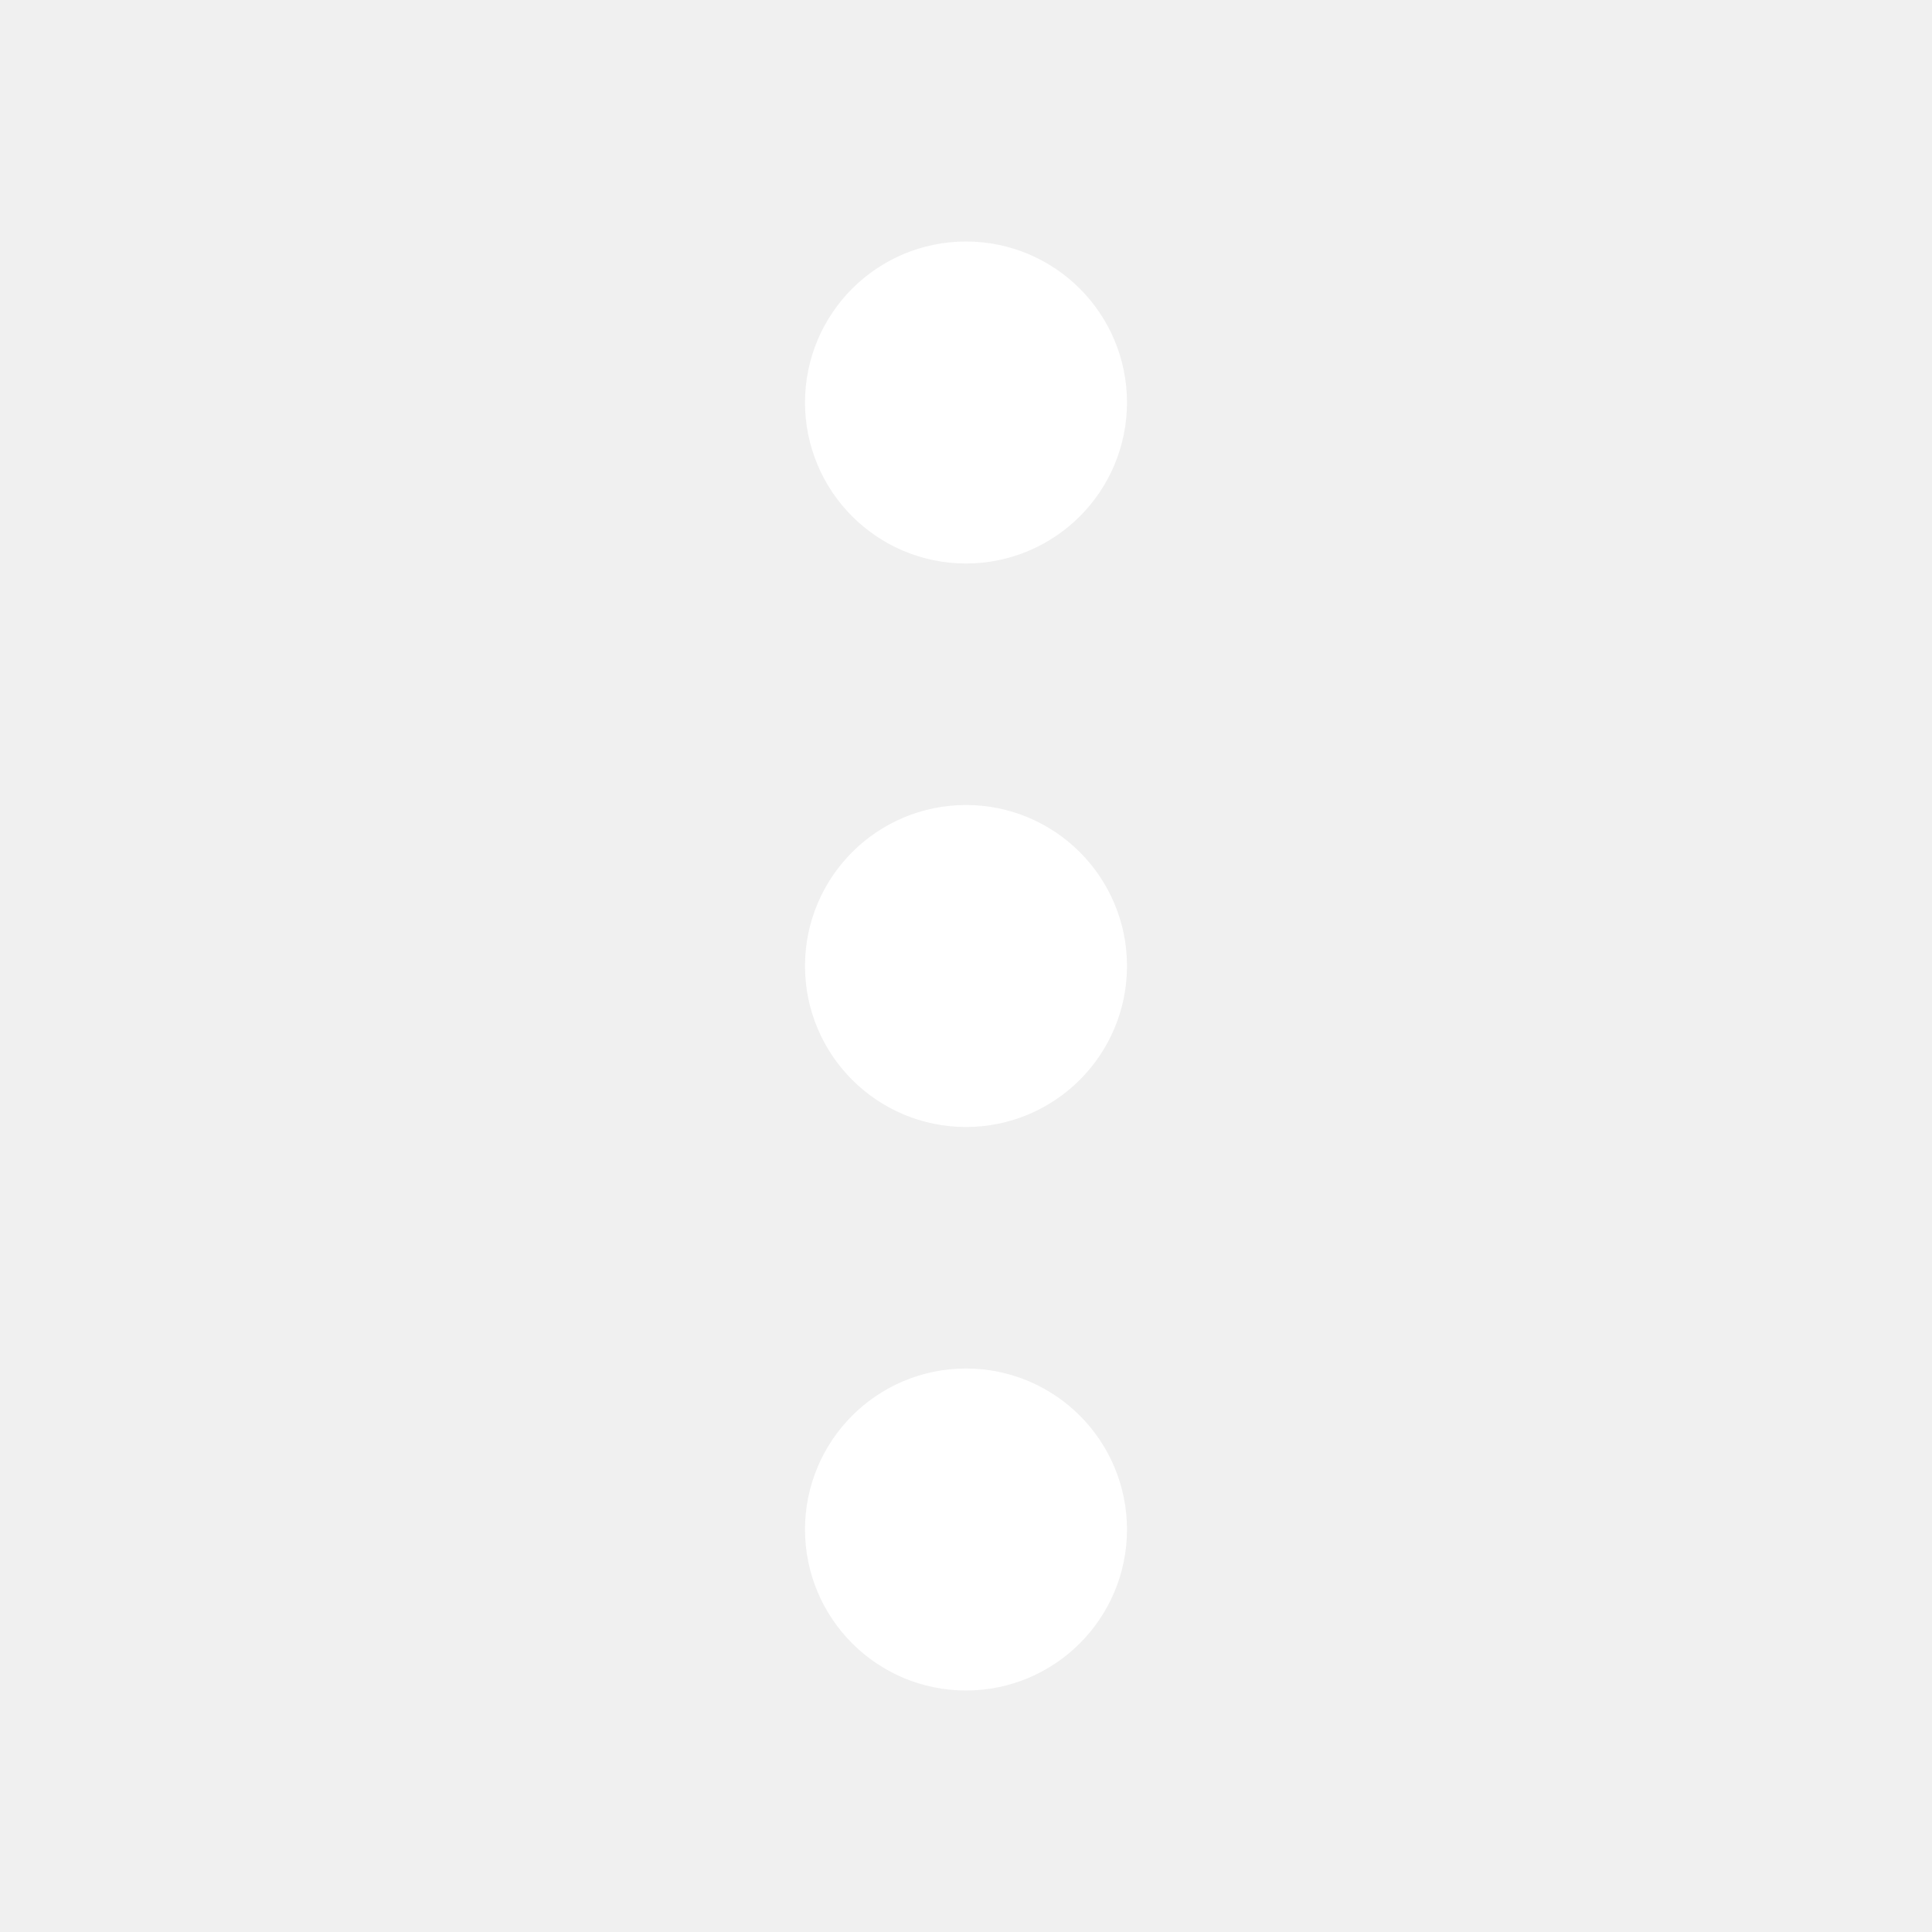
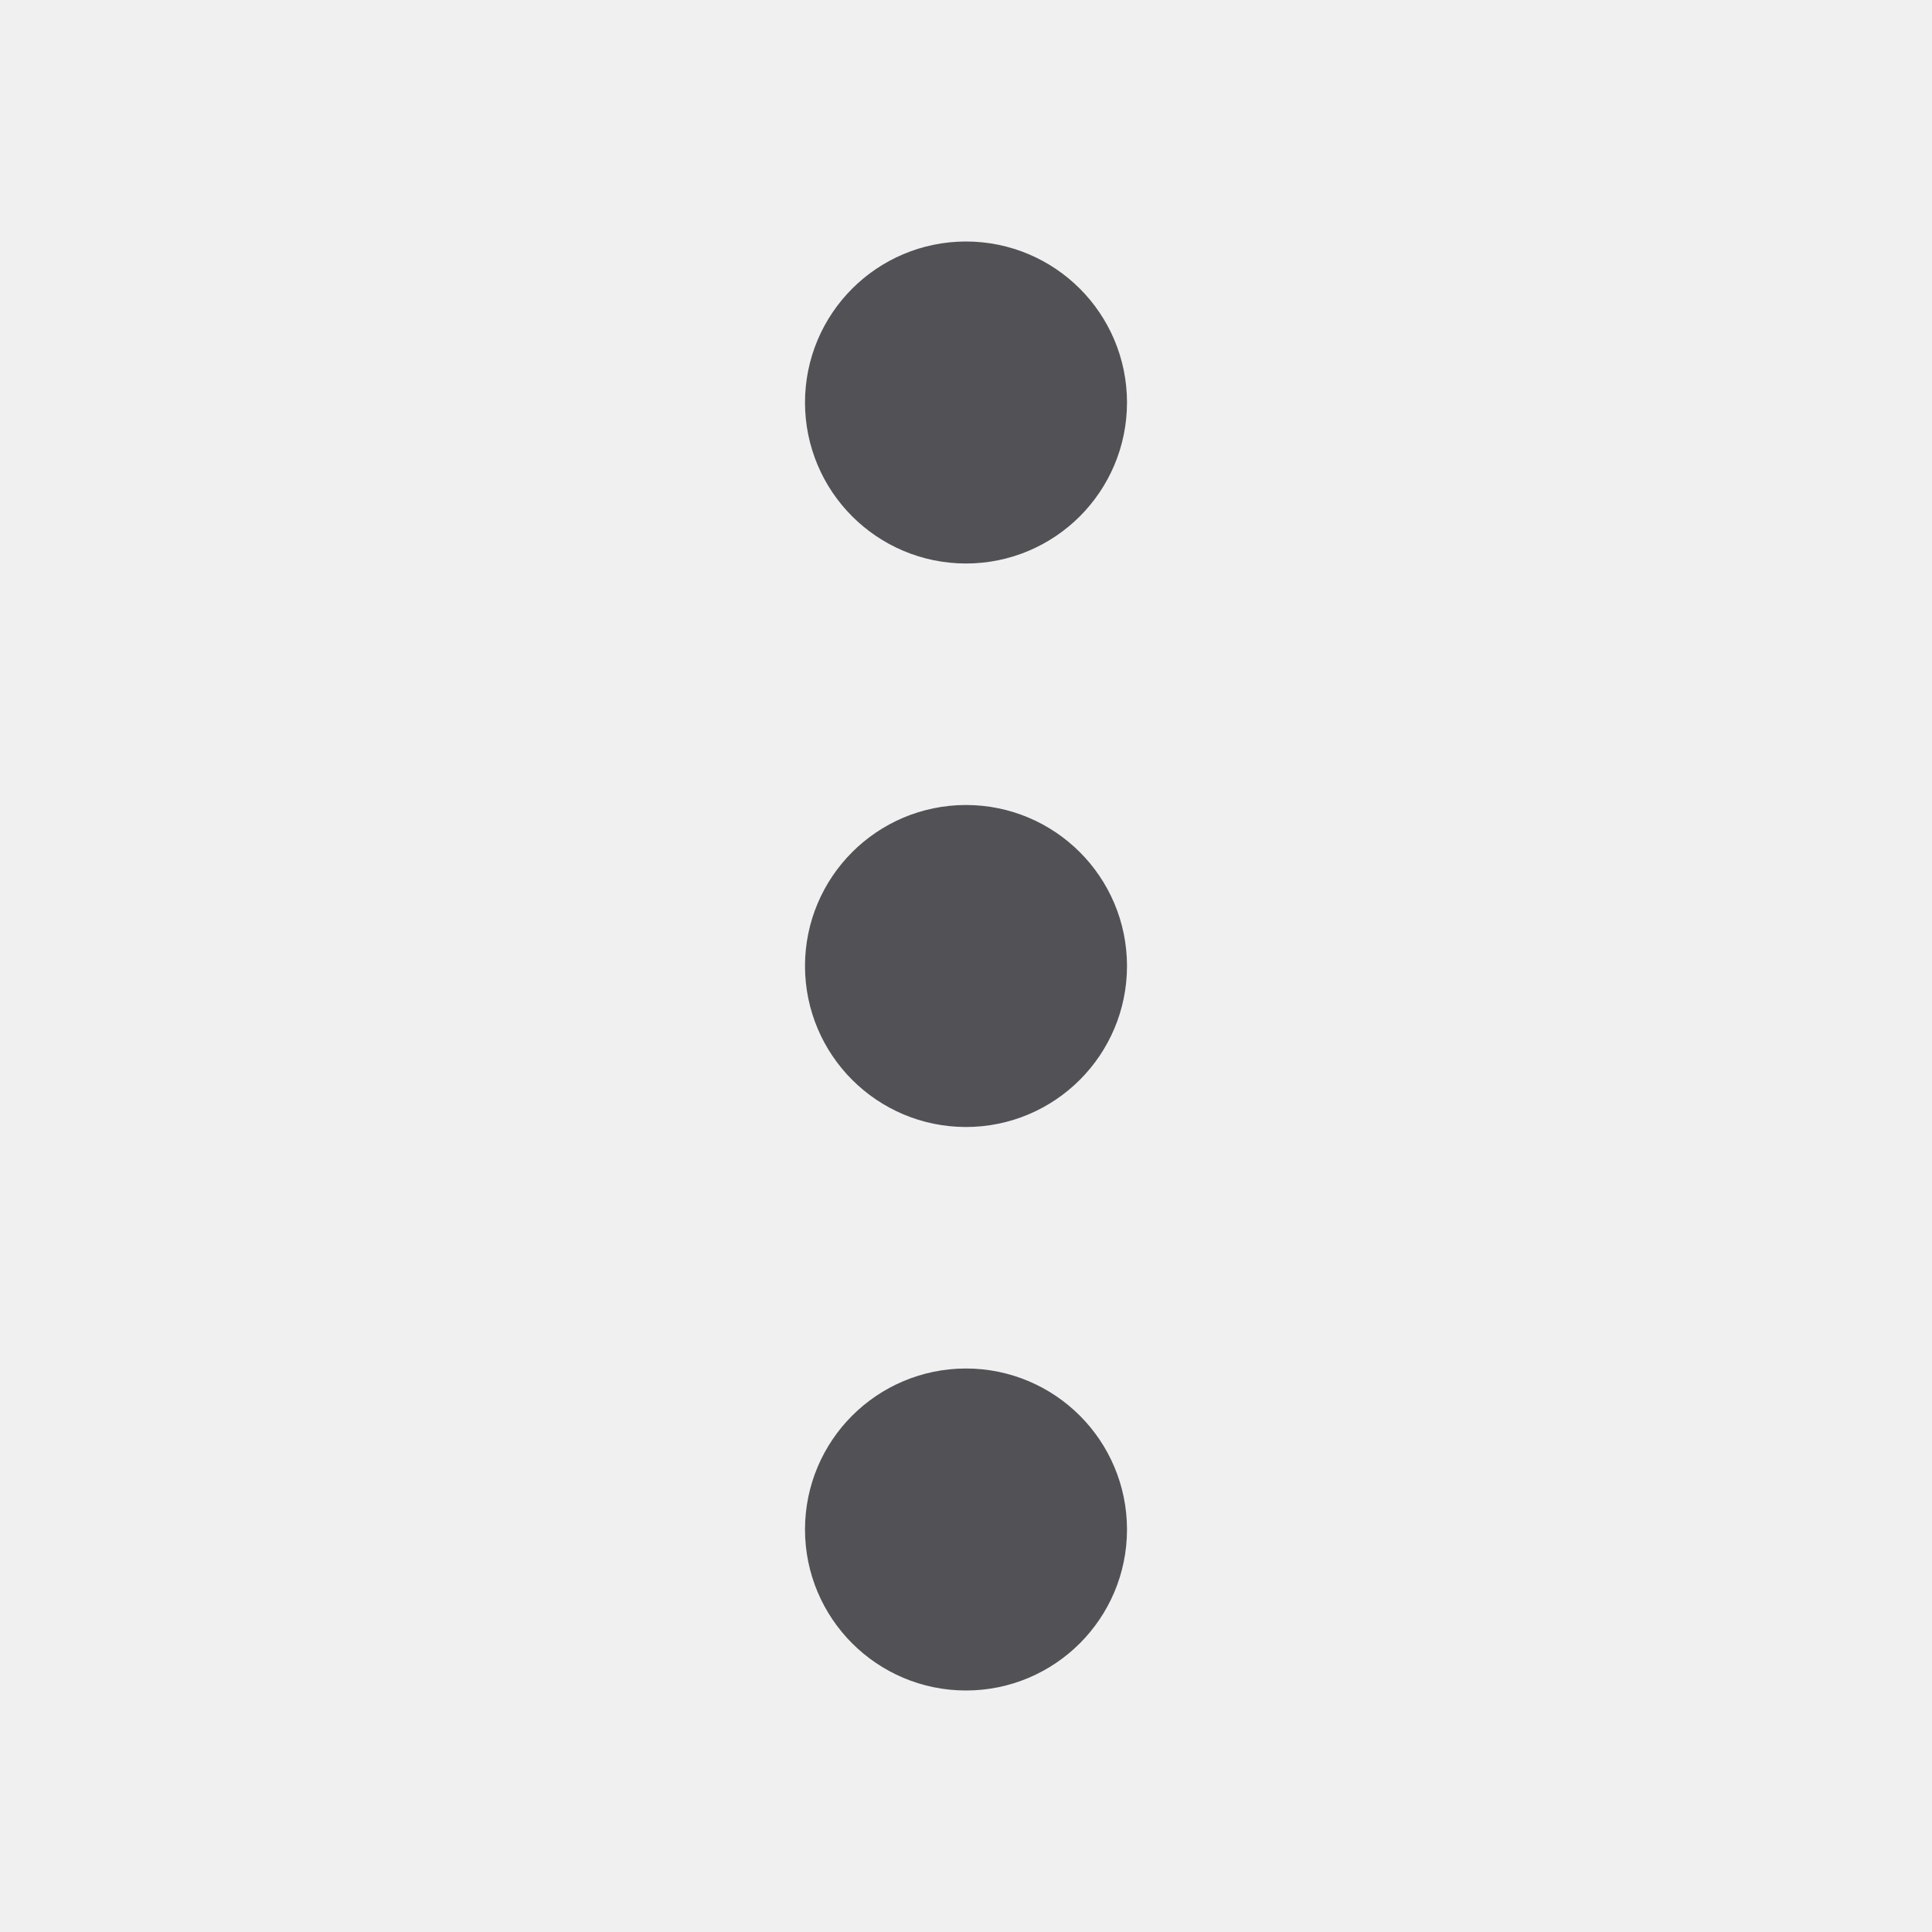
<svg xmlns="http://www.w3.org/2000/svg" width="24" height="24" viewBox="0 0 24 24" fill="none">
-   <path d="M12 13C12.552 13 13 12.552 13 12C13 11.448 12.552 11 12 11C11.448 11 11 11.448 11 12C11 12.552 11.448 13 12 13Z" stroke="white" stroke-width="2" stroke-linecap="round" stroke-linejoin="round" />
-   <path d="M12 6C12.552 6 13 5.552 13 5C13 4.448 12.552 4 12 4C11.448 4 11 4.448 11 5C11 5.552 11.448 6 12 6Z" stroke="white" stroke-width="2" stroke-linecap="round" stroke-linejoin="round" />
-   <path d="M12 20C12.552 20 13 19.552 13 19C13 18.448 12.552 18 12 18C11.448 18 11 18.448 11 19C11 19.552 11.448 20 12 20Z" stroke="white" stroke-width="2" stroke-linecap="round" stroke-linejoin="round" />
+   <path d="M12 13C12.552 13 13 12.552 13 12C13 11.448 12.552 11 12 11C11.448 11 11 11.448 11 12C11 12.552 11.448 13 12 13Z" stroke="#525256" stroke-width="2" stroke-linecap="round" stroke-linejoin="round" />
+   <path d="M12 6C12.552 6 13 5.552 13 5C13 4.448 12.552 4 12 4C11.448 4 11 4.448 11 5C11 5.552 11.448 6 12 6Z" stroke="#525256" stroke-width="2" stroke-linecap="round" stroke-linejoin="round" />
+   <path d="M12 20C12.552 20 13 19.552 13 19C13 18.448 12.552 18 12 18C11.448 18 11 18.448 11 19C11 19.552 11.448 20 12 20Z" stroke="#525256" stroke-width="2" stroke-linecap="round" stroke-linejoin="round" />
</svg>
